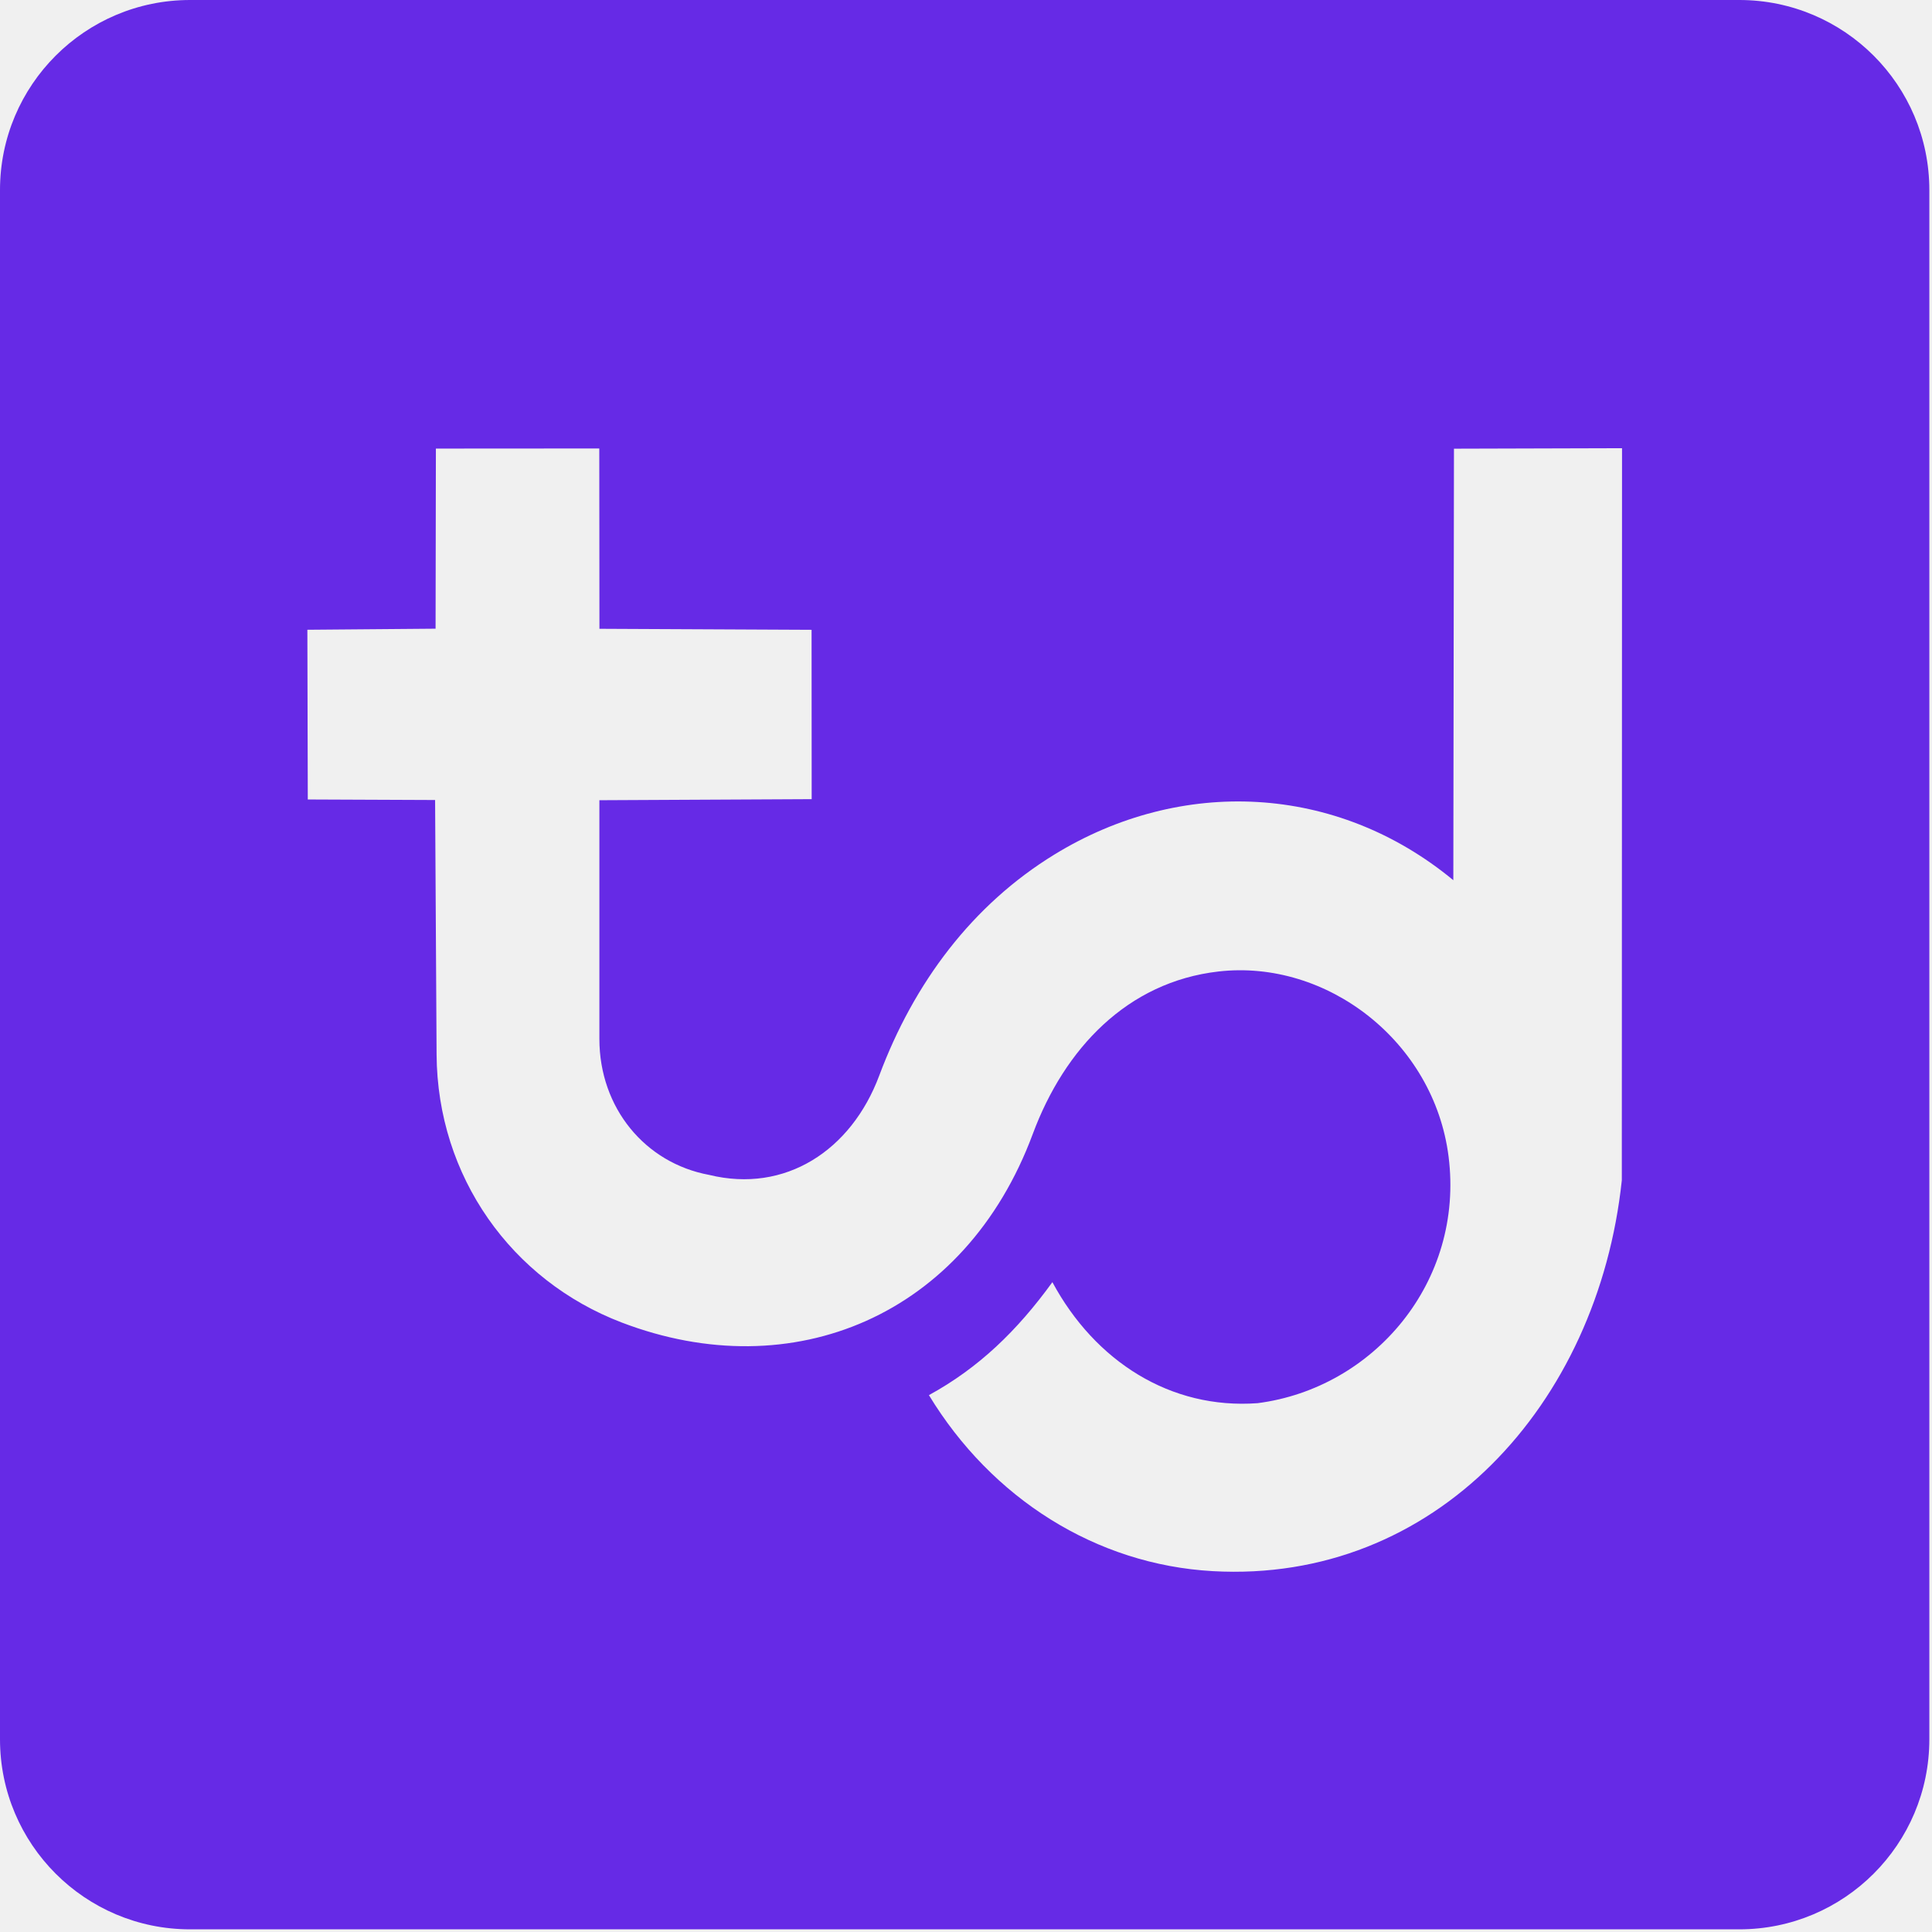
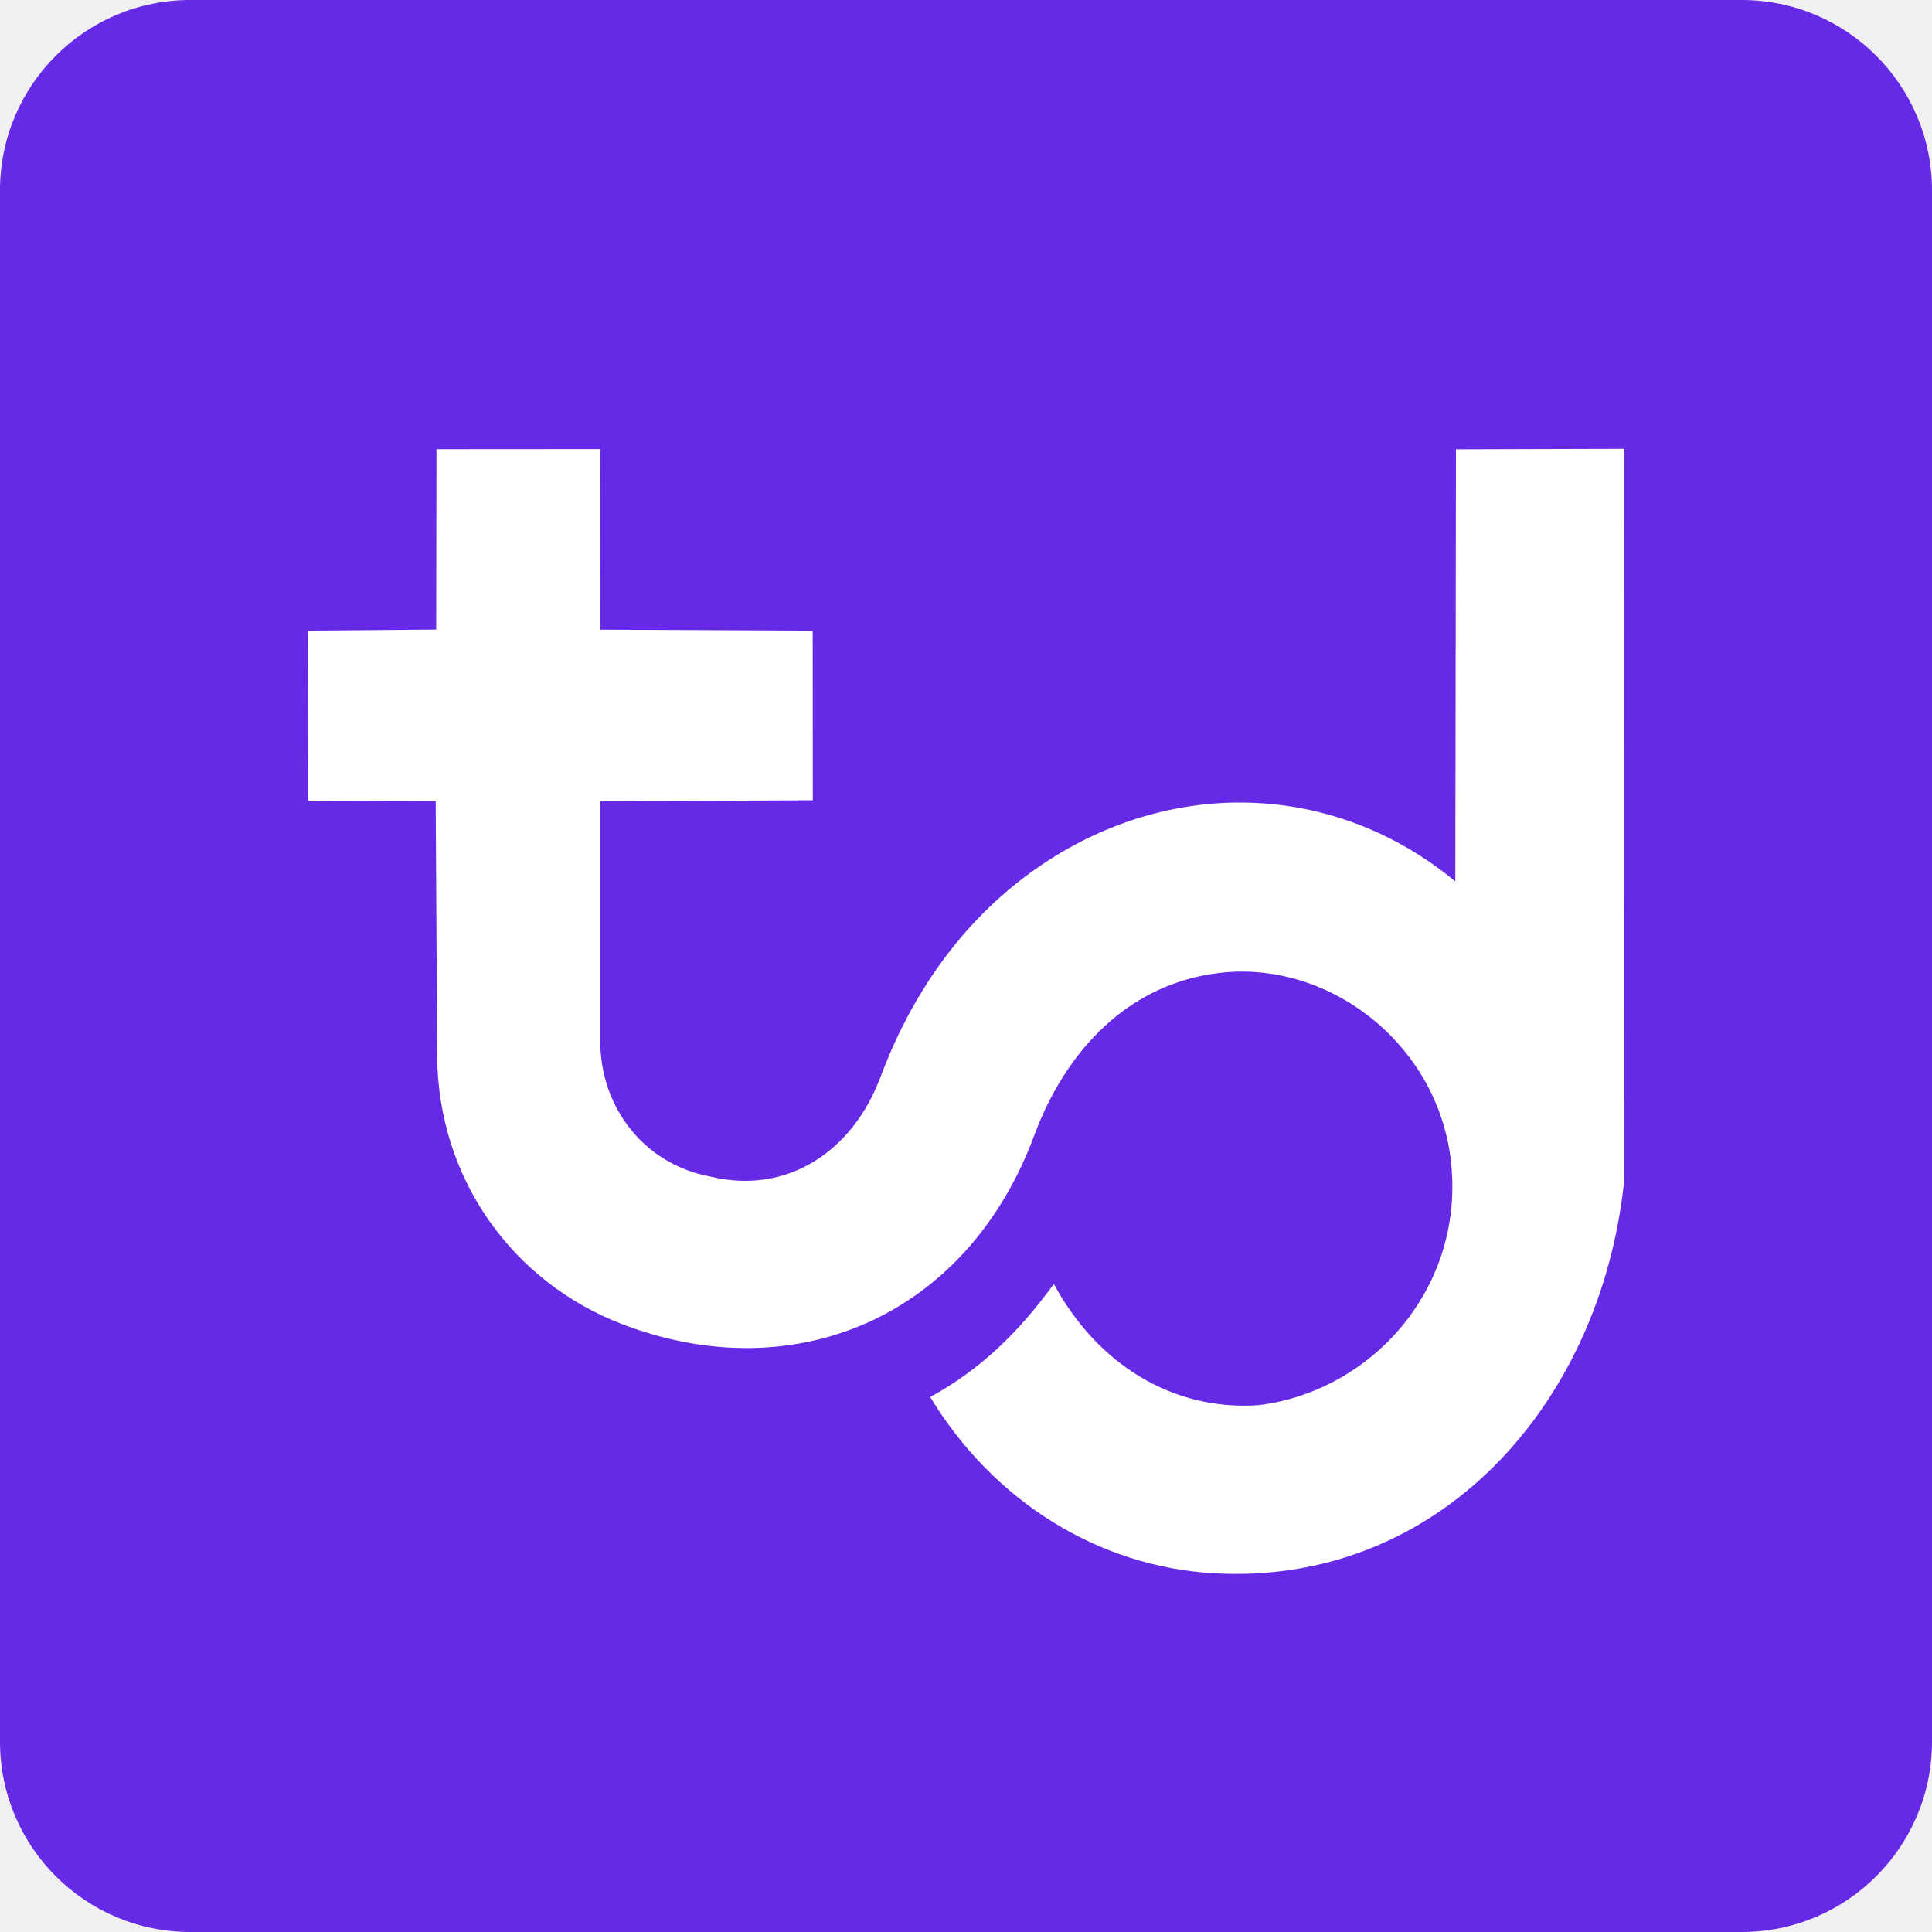
- <svg xmlns="http://www.w3.org/2000/svg" width="345" height="345" viewBox="0 0 345 345" fill="none">
-   <path d="M310.583 0H33.943C15.197 0 0 15.197 0 33.943V310.583C0 329.329 15.197 344.525 33.943 344.525H310.583C329.329 344.525 344.525 329.329 344.525 310.583V33.943C344.525 15.197 329.329 0 310.583 0ZM289.61 210.763C285.357 250.891 256.172 282.788 216.558 280.561C195.7 279.39 177.078 267.572 165.878 249.131C174.784 244.258 181.626 237.645 187.926 228.957C195.548 243.107 209.031 251.709 224.57 250.567C245.315 247.893 261.501 228.881 258.675 206.529C256.077 185.984 236.95 171.264 217.586 173.481C201.324 175.346 190.105 187.212 184.424 202.494C172.377 234.943 141.584 247.836 111.039 236.17C91.37 228.662 78.086 210.135 77.962 188.278L77.696 142.859L54.963 142.764L54.887 112.457L77.781 112.266L77.838 80.103L107.014 80.084L107.042 112.285L144.924 112.466L144.943 142.707L107.033 142.897V185.518C107.033 197.841 115.197 207.69 126.625 209.802C140.204 213.133 152.004 205.463 157.009 192.065C163.204 175.489 173.633 161.577 188.287 152.594C210.868 138.748 238.616 139.9 259.522 157.18L259.636 80.122L289.648 80.037L289.61 210.763Z" fill="#662AE6" />
+ <svg xmlns="http://www.w3.org/2000/svg" width="192" height="192" viewBox="0 0 192 192" fill="none">
+   <rect x="15.91" y="20.681" width="163.862" height="157.499" fill="white" />
+   <path d="M173.084 0H18.916C8.469 0 0 8.469 0 18.916V173.084C0 183.531 8.469 192 18.916 192H173.084C183.531 192 192 183.531 192 173.084V18.916C192 8.469 183.531 0 173.084 0ZM161.396 117.456C159.026 139.819 142.762 157.594 120.685 156.353C109.061 155.701 98.683 149.115 92.442 138.838C97.405 136.122 101.218 132.437 104.729 127.595C108.976 135.481 116.491 140.275 125.151 139.638C136.711 138.148 145.731 127.553 144.156 115.096C142.709 103.647 132.05 95.443 121.258 96.679C112.195 97.718 105.943 104.331 102.777 112.848C96.064 130.931 78.903 138.116 61.881 131.615C50.919 127.431 43.516 117.106 43.447 104.925L43.299 79.614L30.63 79.561L30.588 62.671L43.347 62.565L43.378 44.641L59.637 44.63L59.653 62.575L80.764 62.676L80.775 79.529L59.648 79.635V103.387C59.648 110.254 64.198 115.743 70.567 116.92C78.134 118.776 84.71 114.502 87.499 107.036C90.952 97.798 96.764 90.045 104.93 85.039C117.514 77.323 132.978 77.965 144.628 87.595L144.692 44.651L161.418 44.603L161.396 117.456Z" fill="#662AE6" />
</svg>
